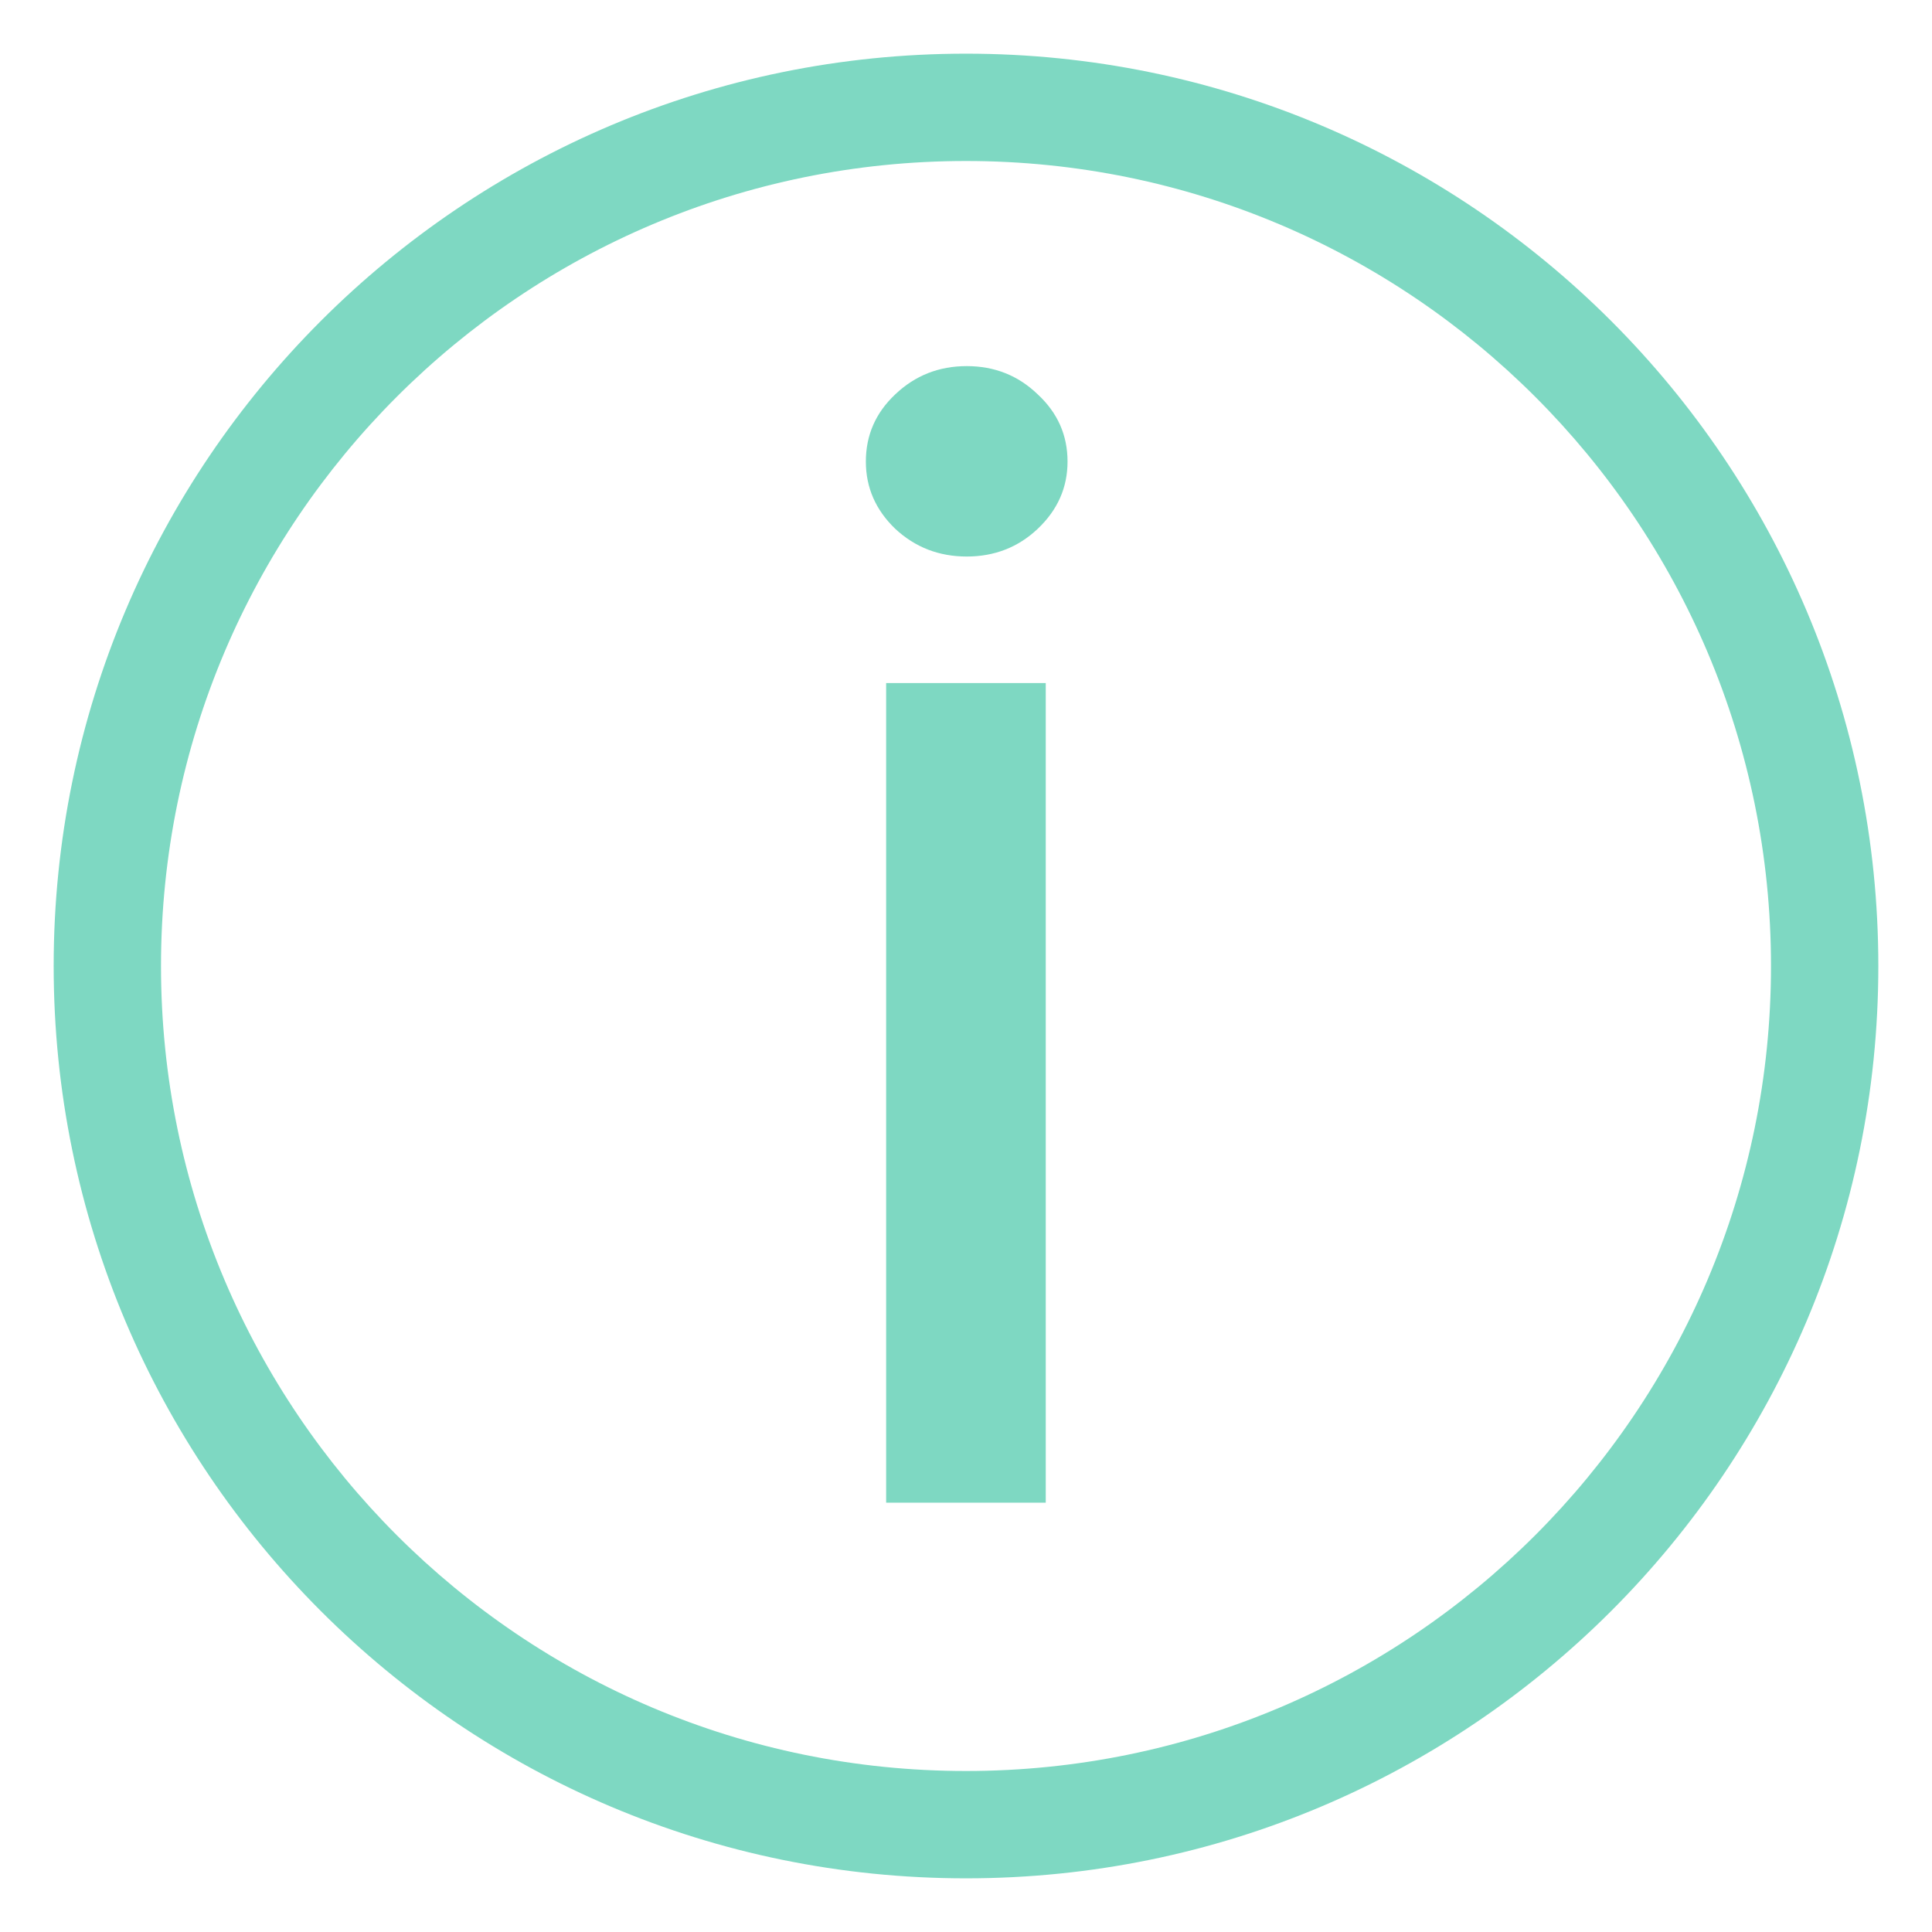
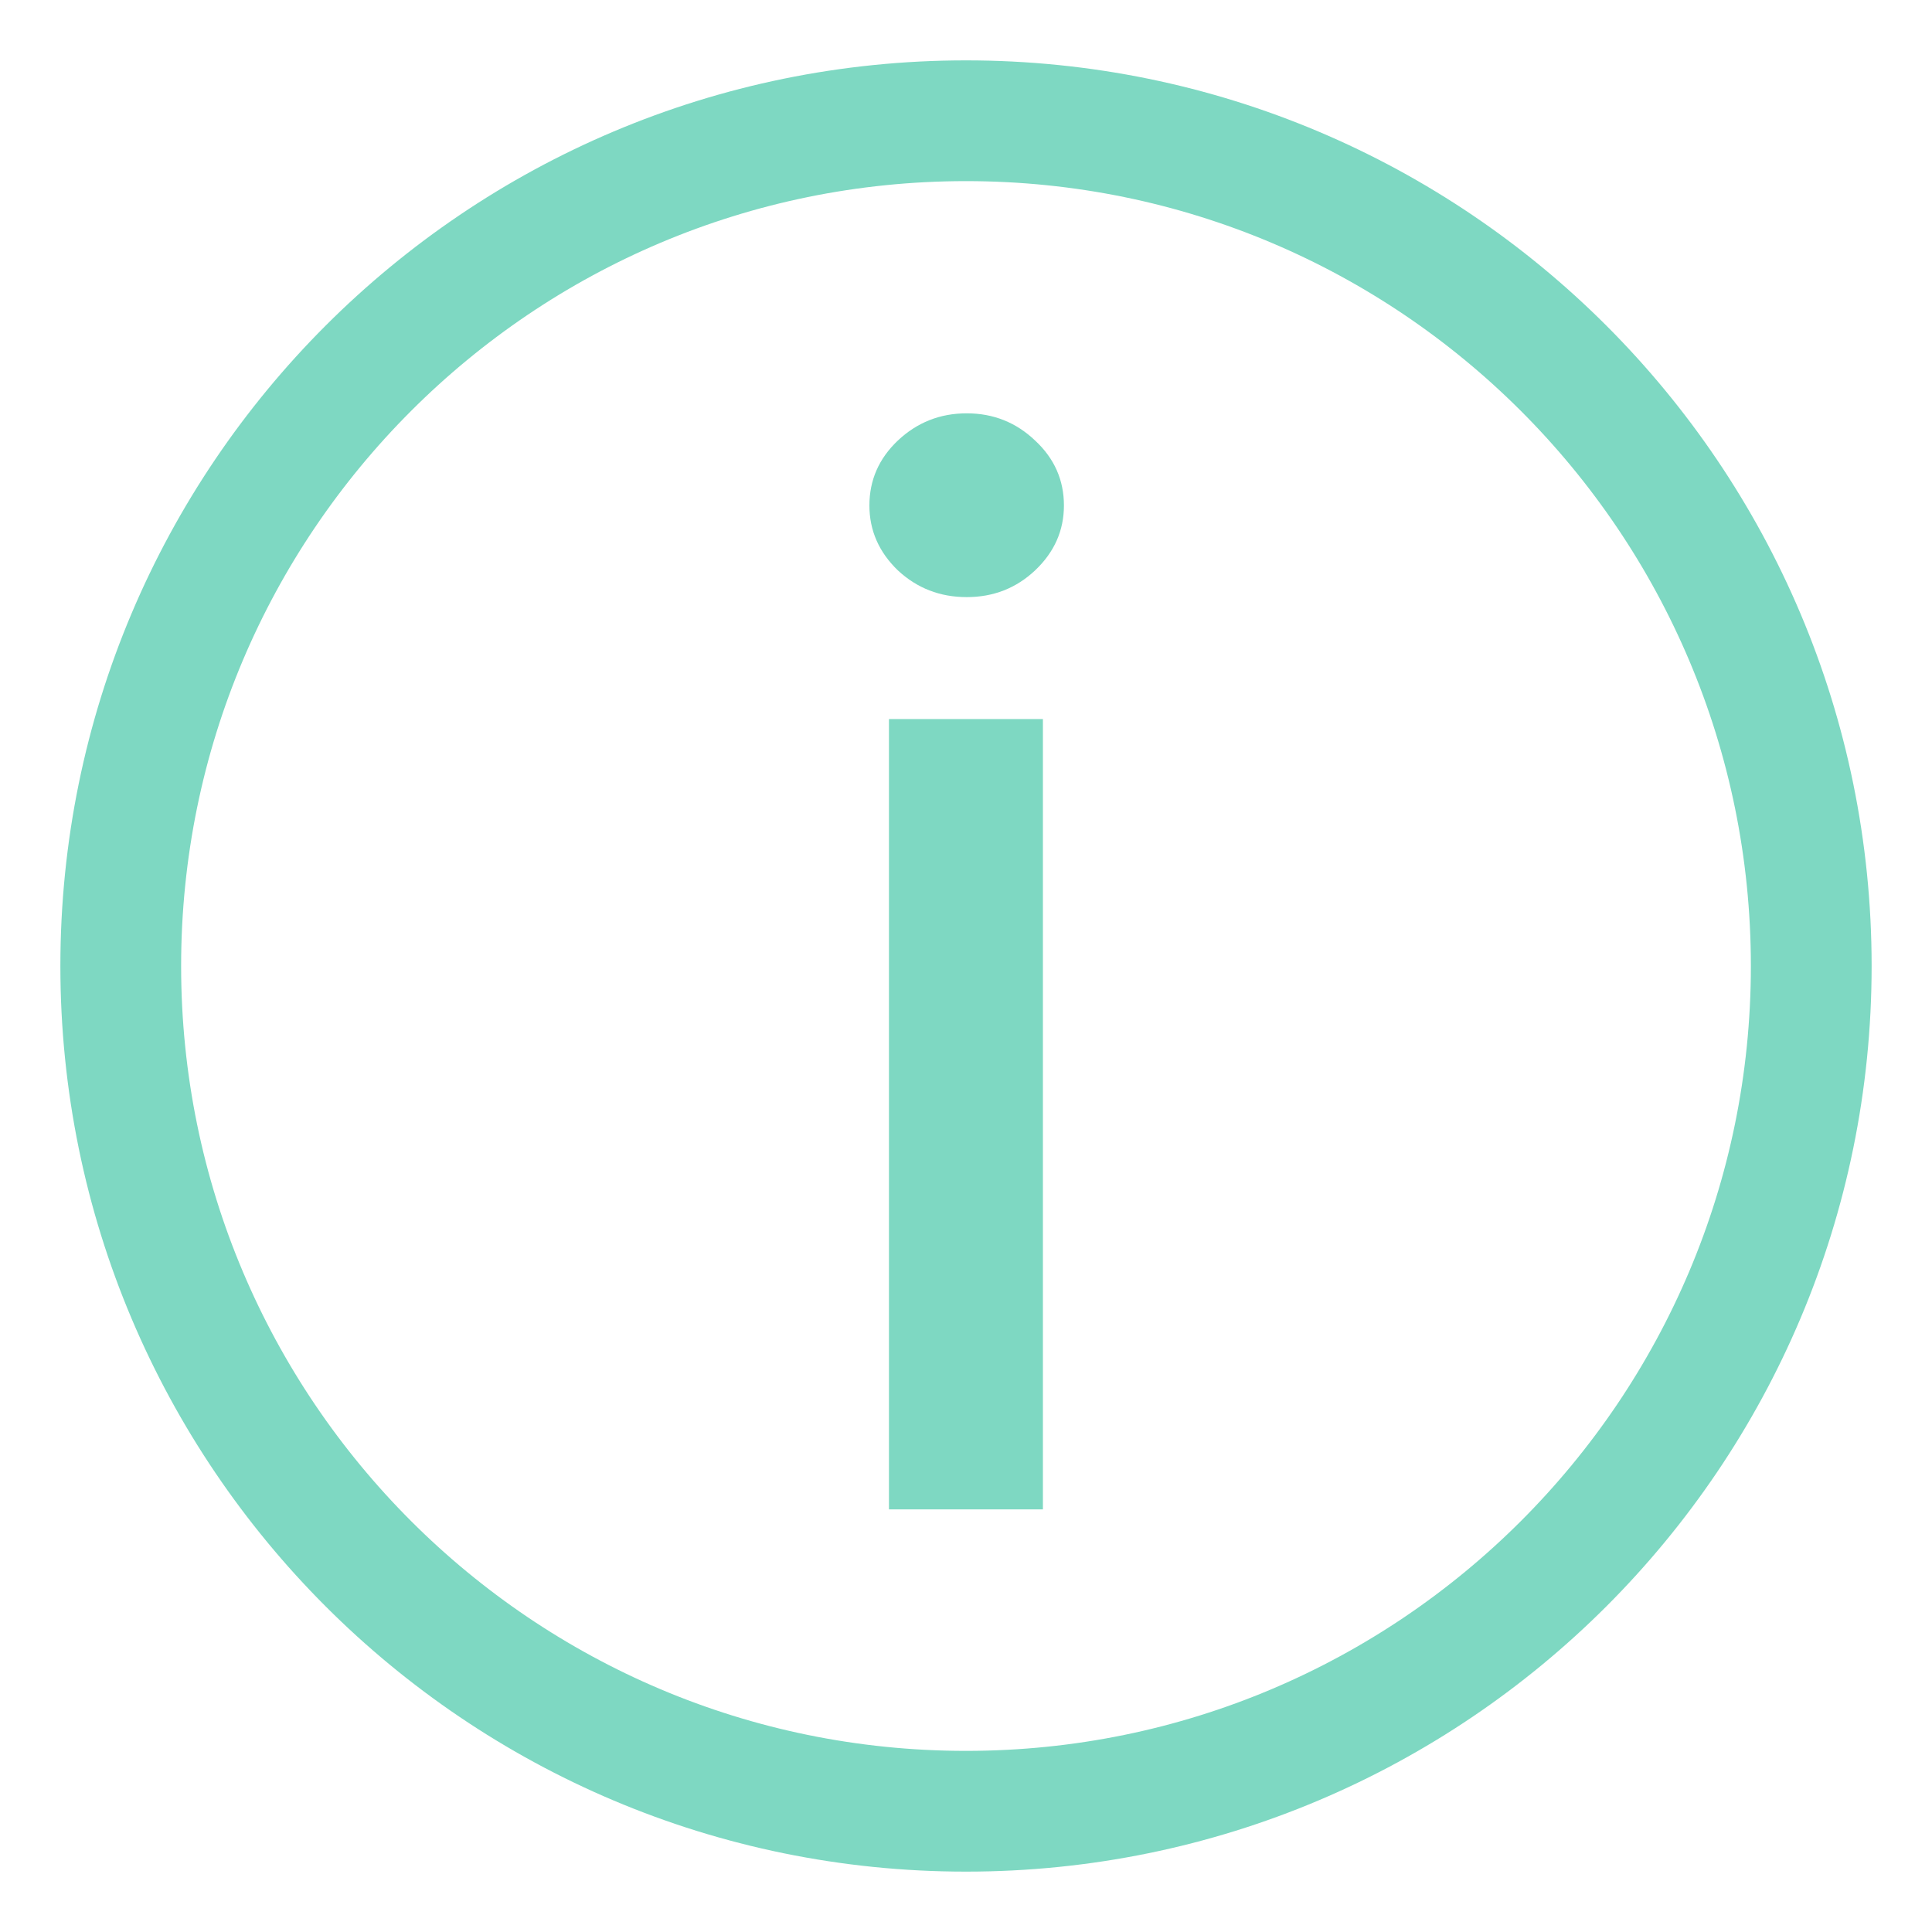
- <svg xmlns="http://www.w3.org/2000/svg" width="18" height="18" viewBox="0 0 18 18" fill="none">
-   <path d="M8.256 14V6.364H9.743V14H8.256ZM9.007 5.185C8.748 5.185 8.526 5.099 8.341 4.927C8.158 4.751 8.067 4.542 8.067 4.3C8.067 4.055 8.158 3.846 8.341 3.674C8.526 3.498 8.748 3.411 9.007 3.411C9.265 3.411 9.486 3.498 9.668 3.674C9.854 3.846 9.946 4.055 9.946 4.3C9.946 4.542 9.854 4.751 9.668 4.927C9.486 5.099 9.265 5.185 9.007 5.185Z" fill="#7ED8C2" />
-   <path d="M9 16.5C4.858 16.5 1.5 13.142 1.5 9H0.5C0.5 13.694 4.306 17.5 9 17.5V16.5ZM16.5 9C16.5 13.142 13.142 16.5 9 16.5V17.5C13.694 17.5 17.5 13.694 17.5 9H16.5ZM9 1.5C13.142 1.5 16.5 4.858 16.5 9H17.5C17.5 4.306 13.694 0.5 9 0.5V1.5ZM9 0.5C4.306 0.5 0.5 4.306 0.5 9H1.5C1.5 4.858 4.858 1.5 9 1.5V0.5Z" fill="#7ED8C2" />
+ <svg xmlns="http://www.w3.org/2000/svg" width="16" height="16" viewBox="0 0 16 16" fill="none">
+   <path d="M7.362 12.5V5.955H8.637V12.5H7.362ZM8.006 4.945C7.784 4.945 7.594 4.871 7.435 4.723C7.279 4.572 7.2 4.393 7.2 4.186C7.2 3.976 7.279 3.797 7.435 3.649C7.594 3.499 7.784 3.423 8.006 3.423C8.227 3.423 8.416 3.499 8.573 3.649C8.732 3.797 8.811 3.976 8.811 4.186C8.811 4.393 8.732 4.572 8.573 4.723C8.416 4.871 8.227 4.945 8.006 4.945Z" fill="#7ED8C2" />
+   <rect x="1" y="1" width="14" height="14" rx="7" stroke="#7ED8C2" />
</svg>
